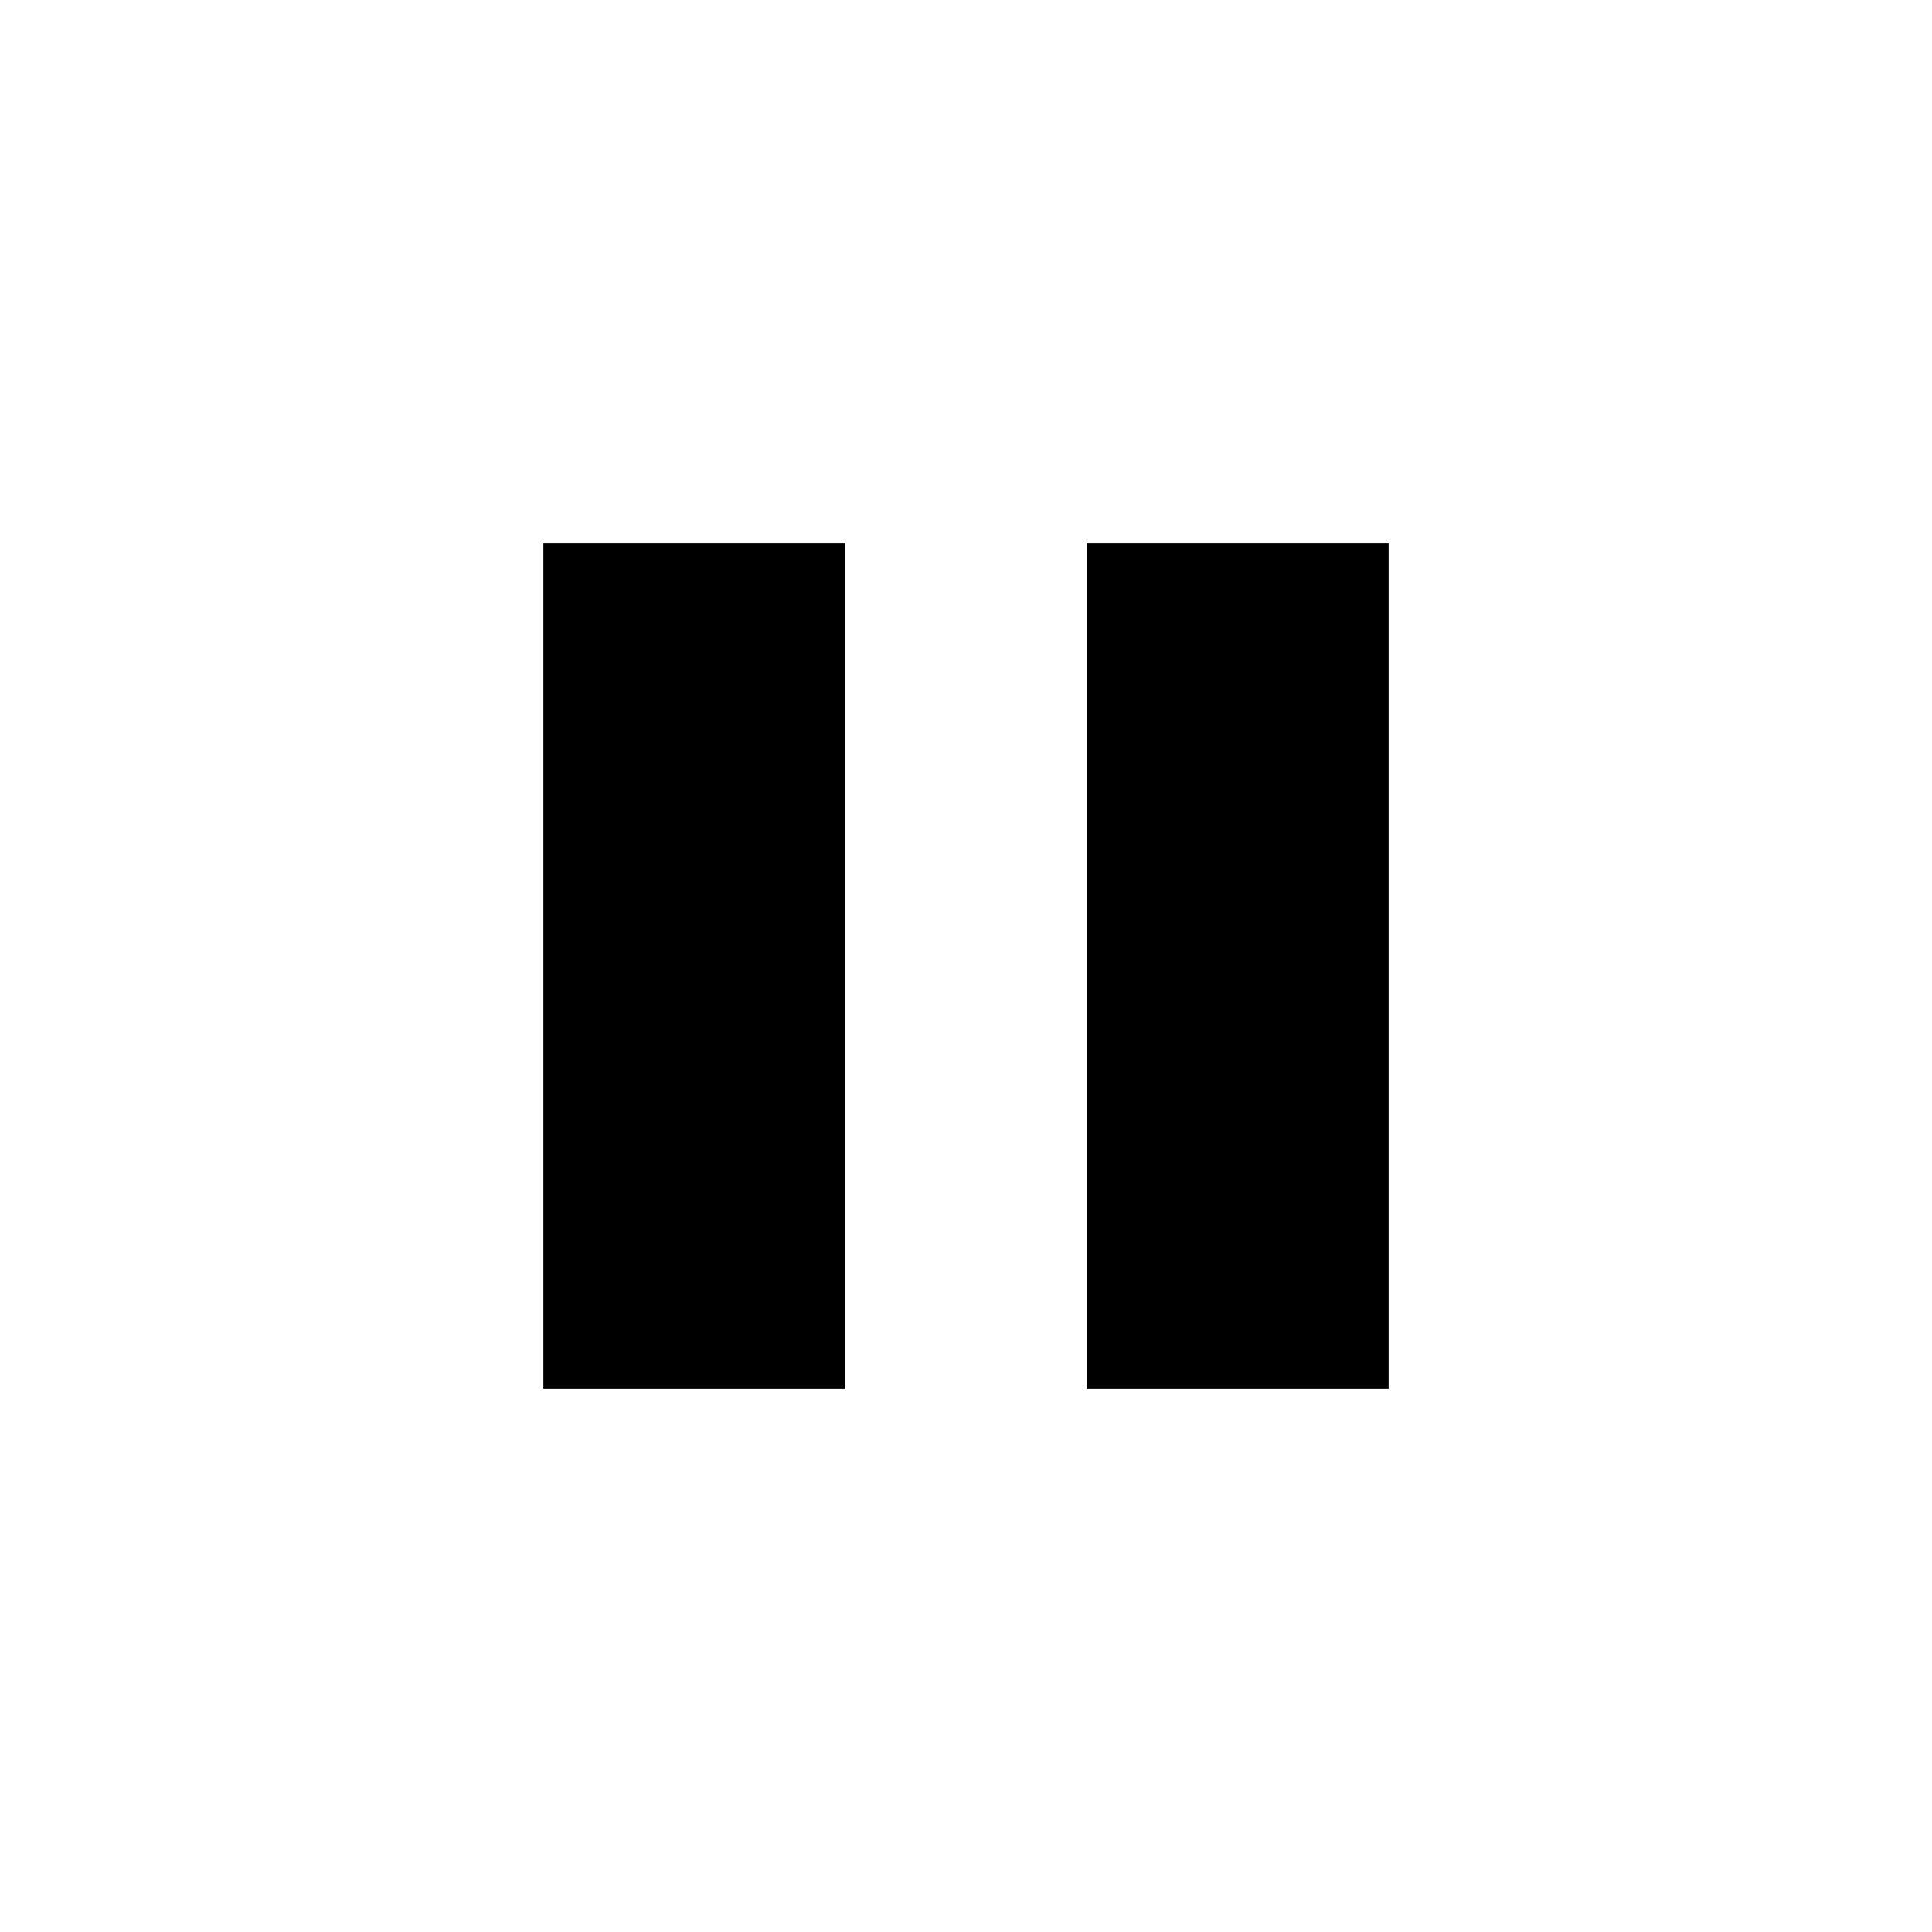
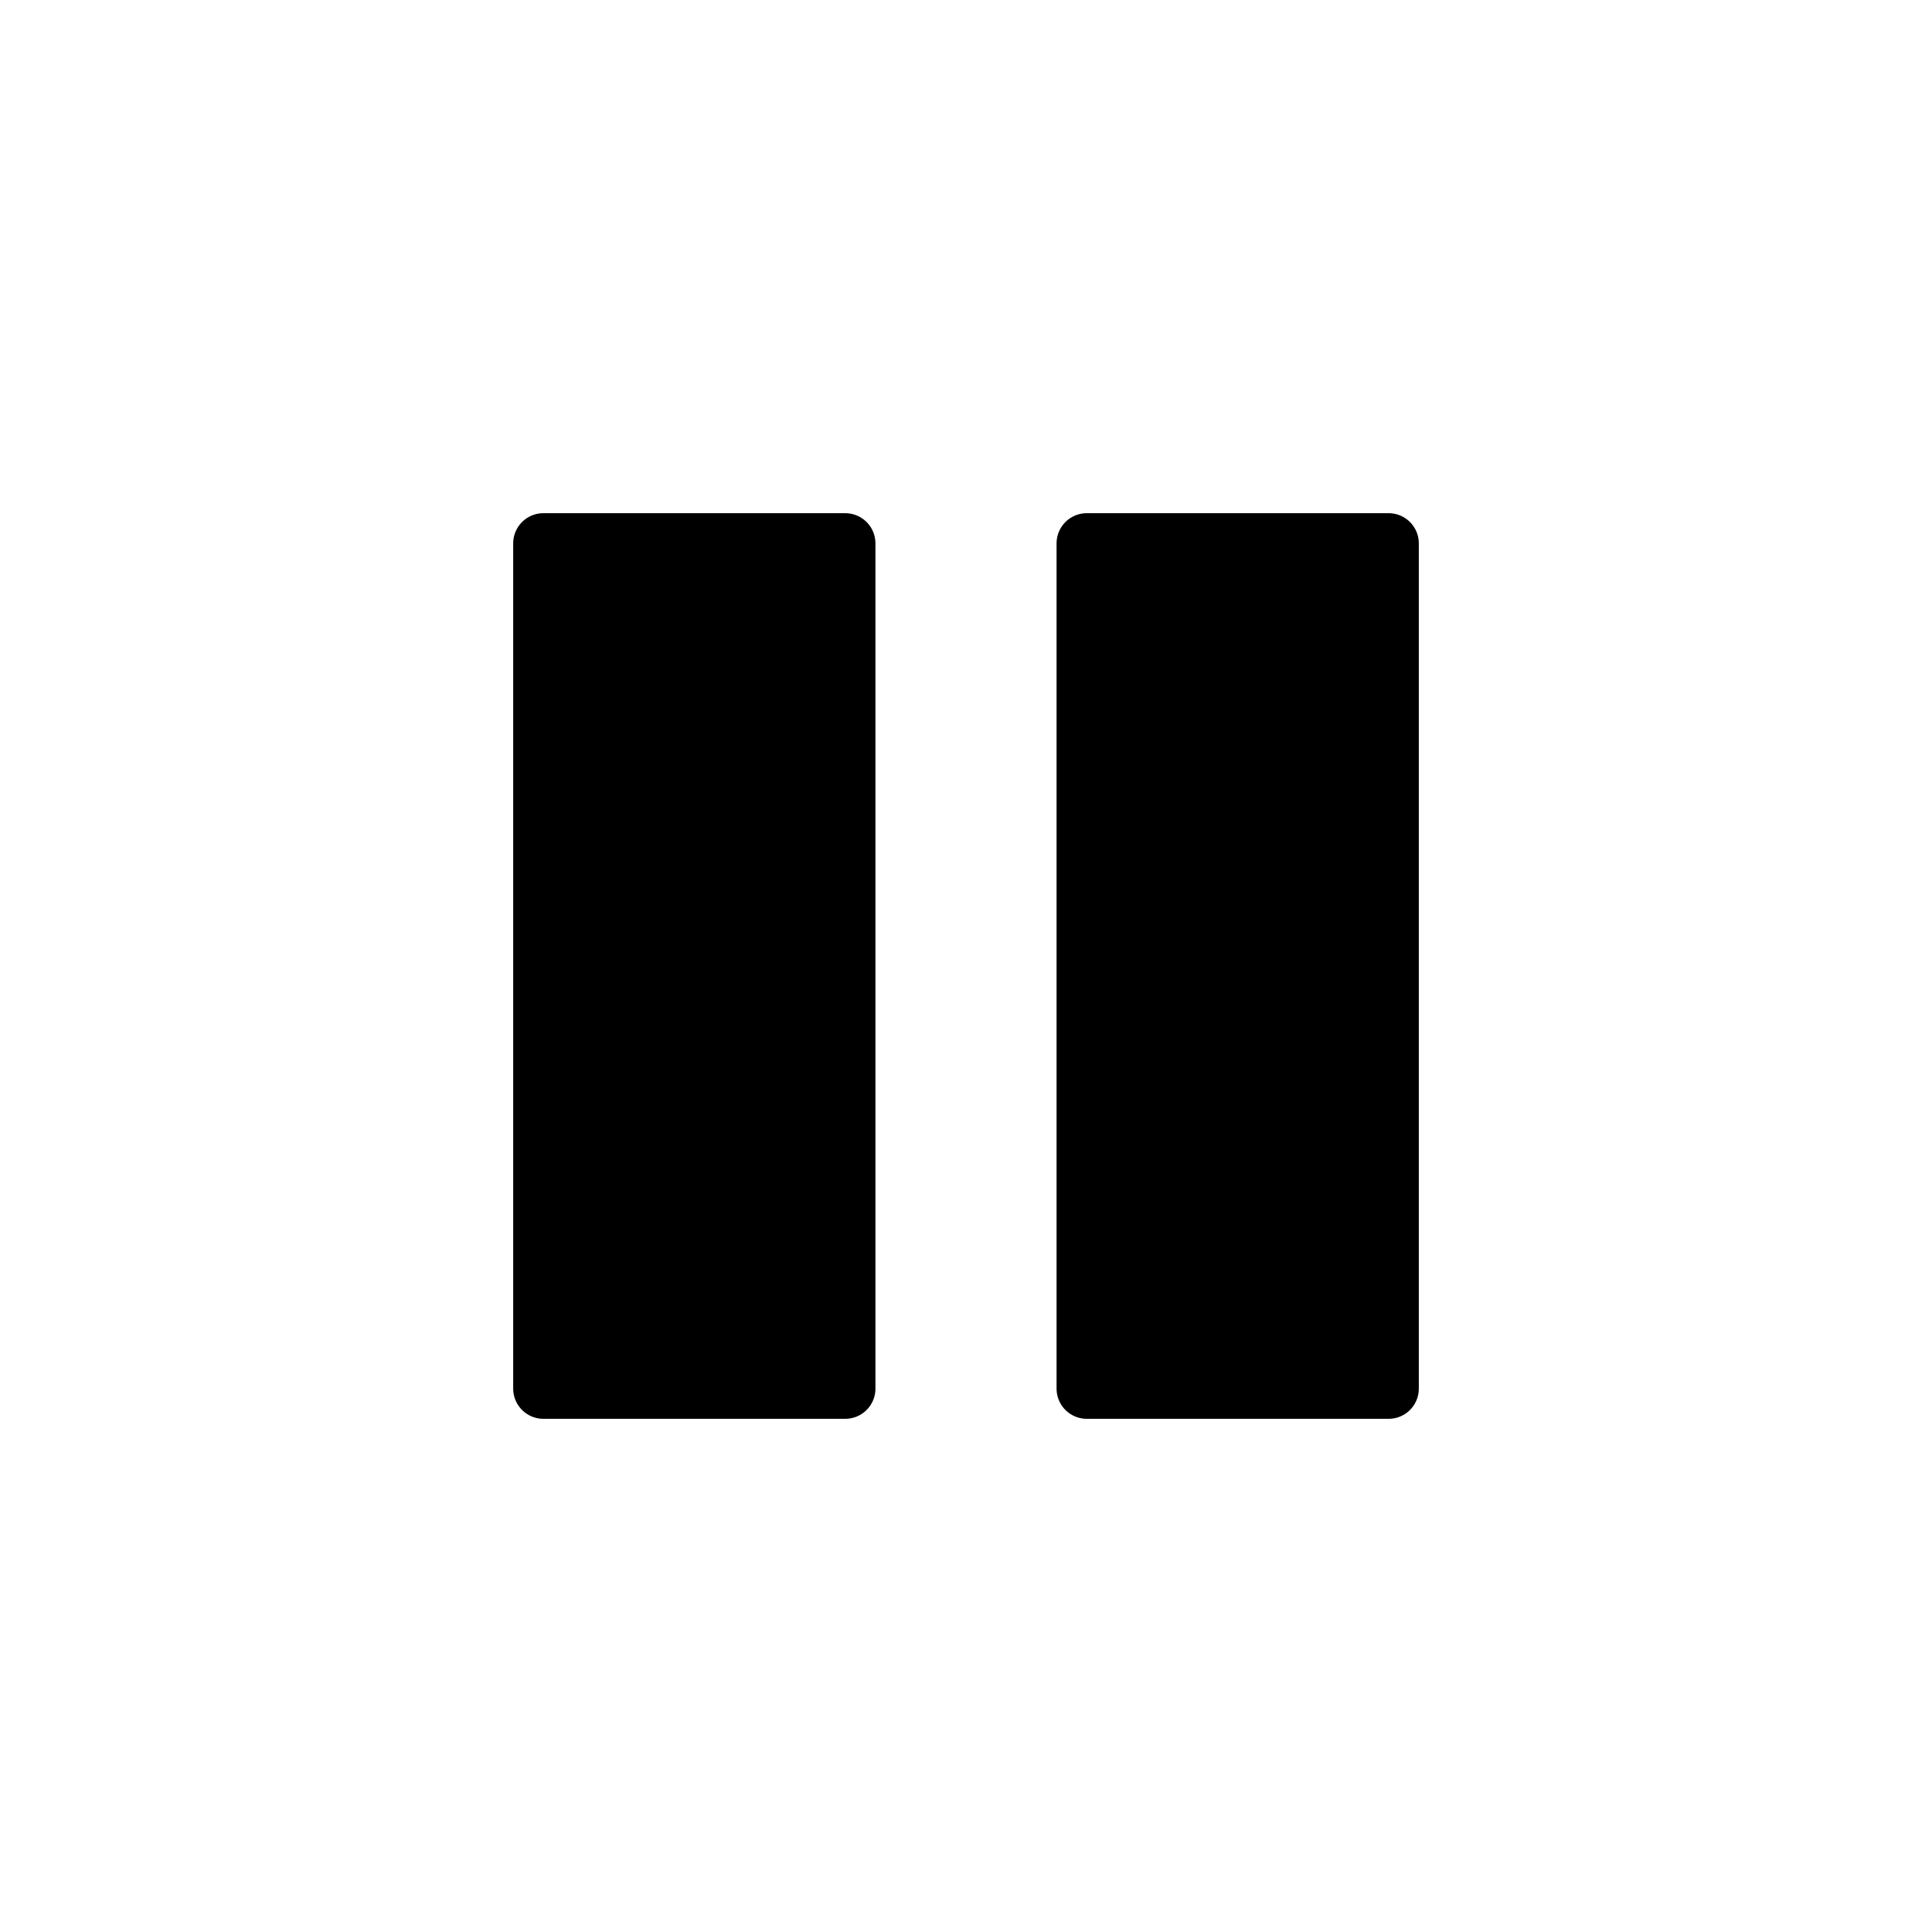
<svg xmlns="http://www.w3.org/2000/svg" version="1.0" width="64" height="64" id="svg2383">
  <defs id="defs5" />
-   <path d="M 18,18 L 18,46 L 28,46 L 28,18 L 18,18 z M 36,18 L 36,46 L 46,46 L 46,18 L 36,18 z" id="path3155" style="fill:#000000;stroke:none" />
+   <path d="M 18,18 L 18,46 L 28,46 L 28,18 L 18,18 z M 36,18 L 36,46 L 46,46 L 46,18 L 36,18 z" id="path3155" style="fill:#000000;stroke:#000000;stroke-width:2;stroke-linecap:round;stroke-linejoin:round" />
</svg>
